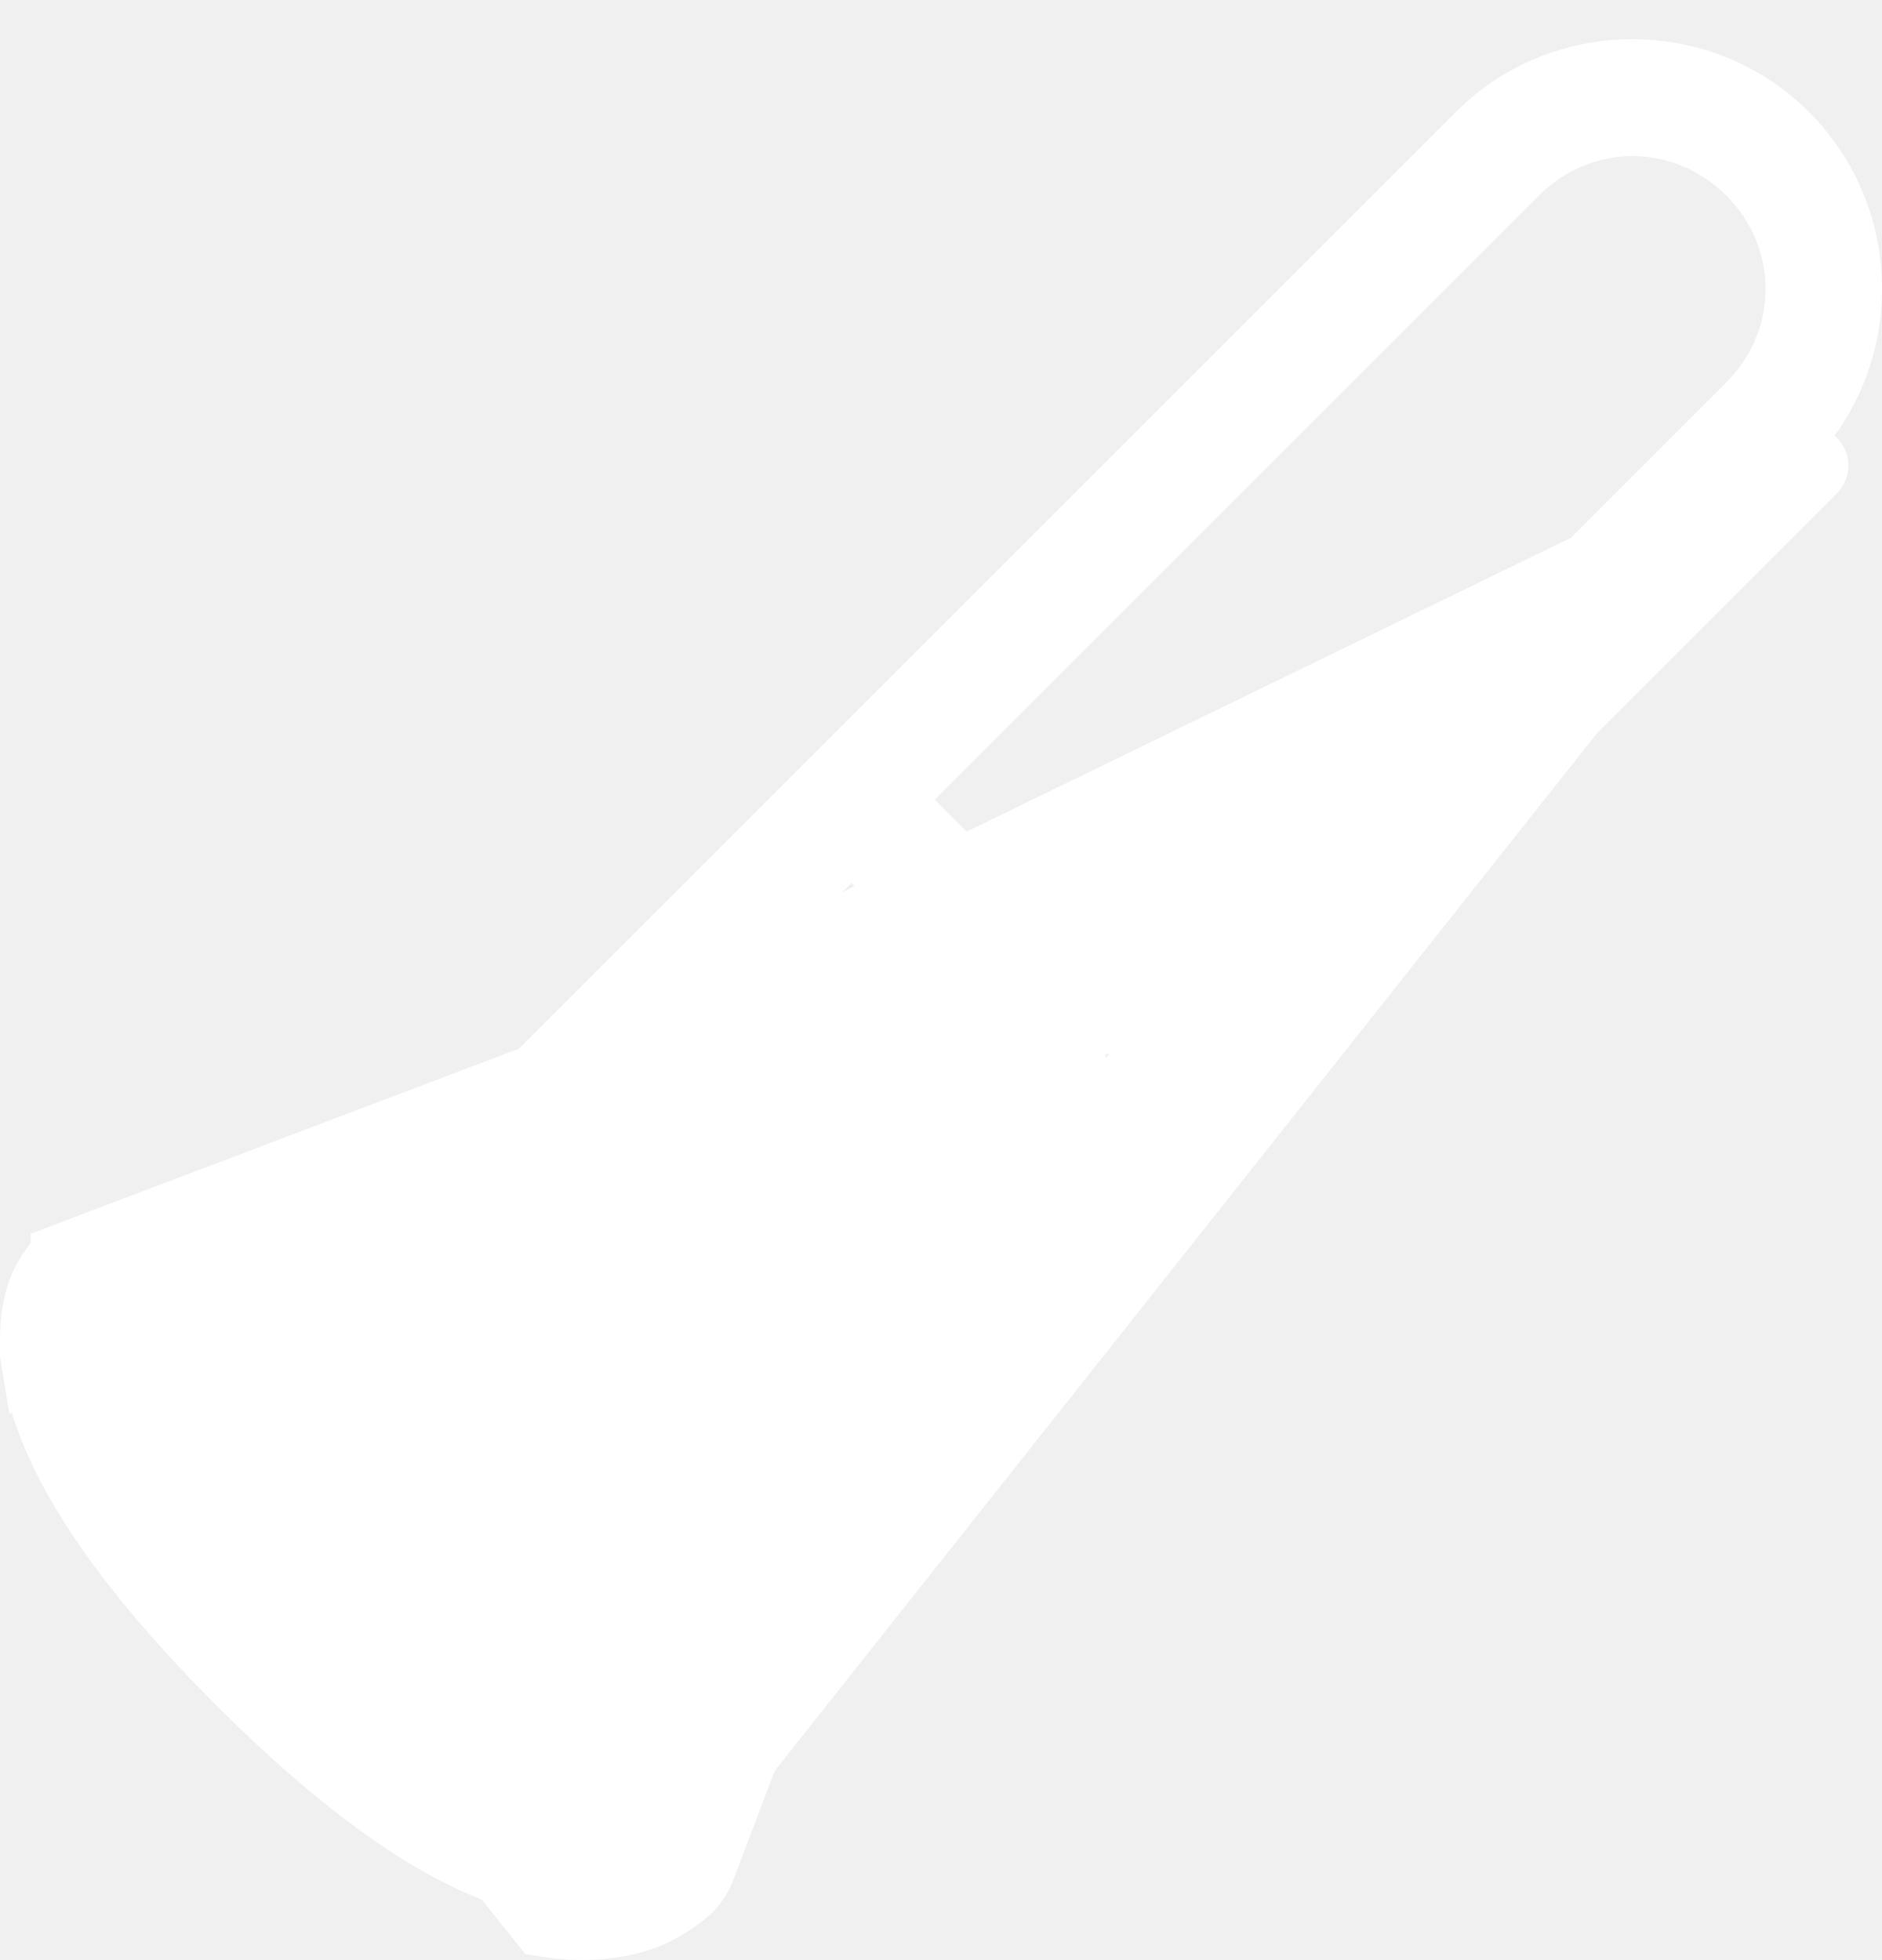
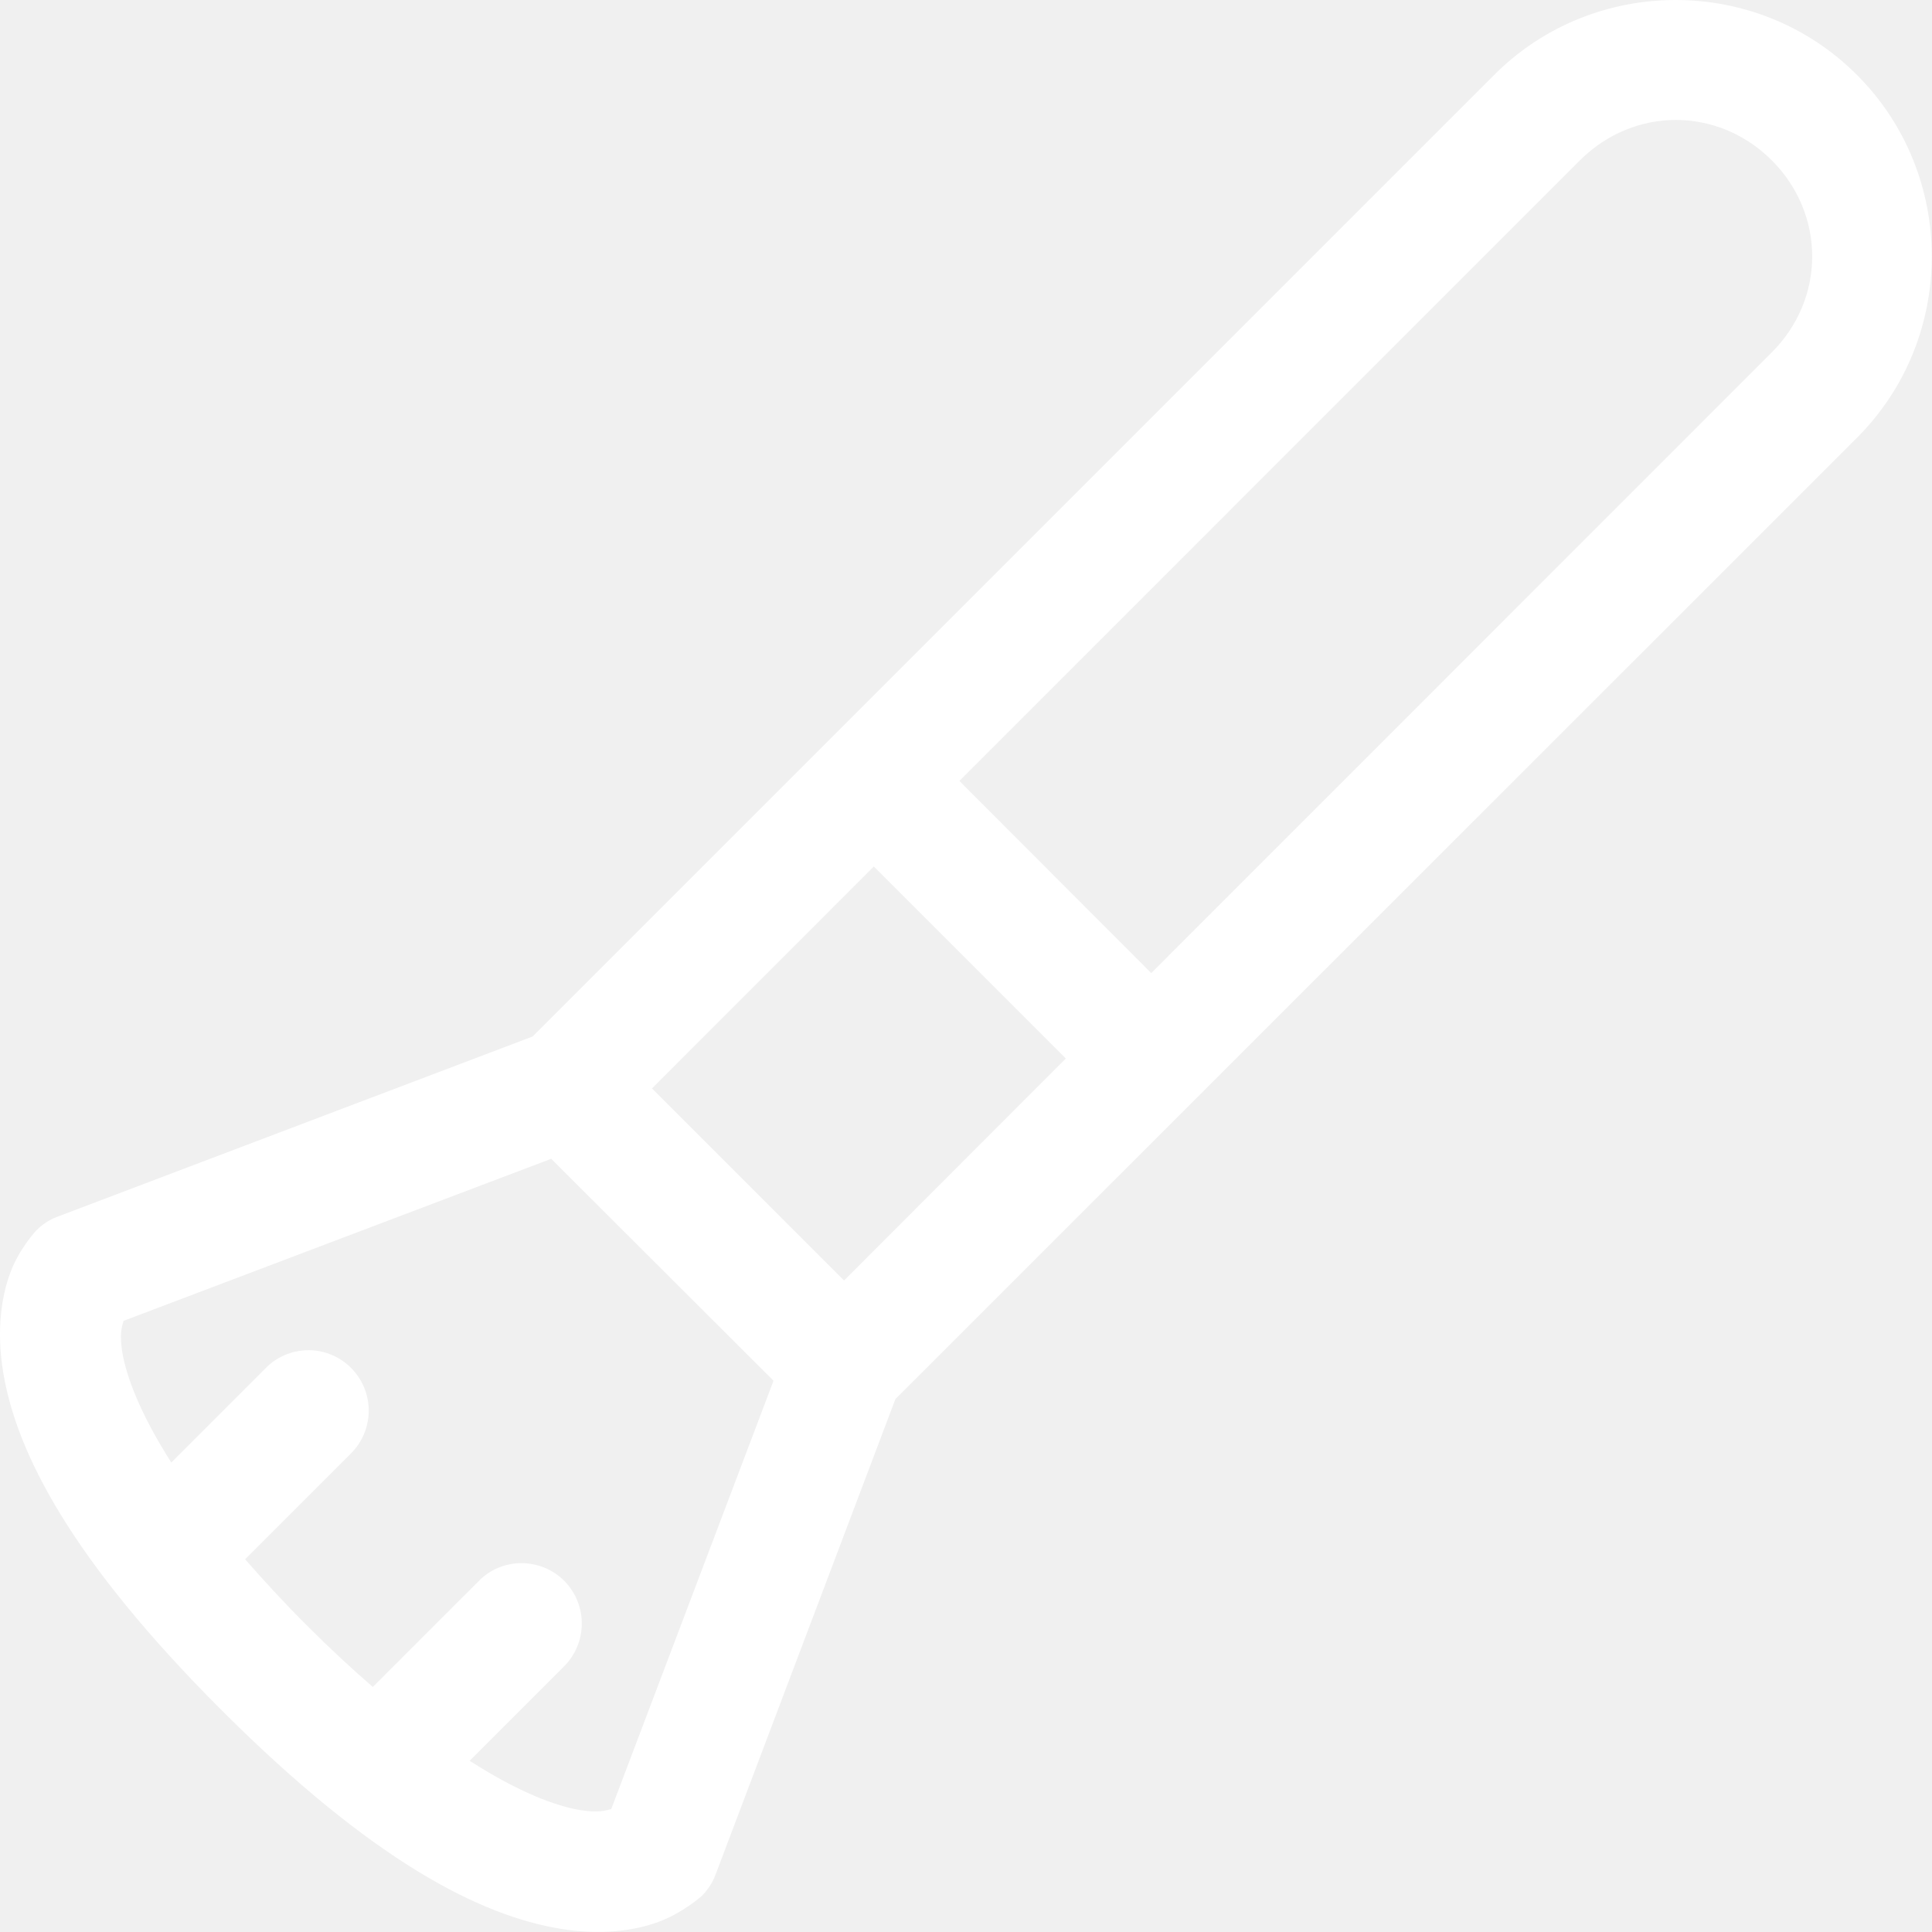
- <svg xmlns="http://www.w3.org/2000/svg" width="24" height="25" viewBox="0 0 24 25" fill="none">
-   <path d="M6.894 13.806L6.794 13.844L0.892 16.081C0.892 16.082 0.892 16.082 0.891 16.082C0.861 16.093 0.834 16.111 0.81 16.133C0.807 16.136 0.803 16.141 0.798 16.147C0.783 16.165 0.761 16.193 0.736 16.228C0.684 16.301 0.629 16.393 0.595 16.486L6.894 13.806ZM6.894 13.806L6.97 13.73L18.917 1.784C19.438 1.262 20.126 1 20.816 1C21.507 1 22.196 1.262 22.717 1.784C23.761 2.828 23.761 4.54 22.717 5.584M6.894 13.806L23.071 5.938M8.719 24.052C8.383 23.682 8.383 23.682 8.383 23.682L8.383 23.682L8.383 23.681L8.382 23.683C8.38 23.684 8.377 23.686 8.374 23.689M8.719 24.052C8.794 23.977 8.853 23.887 8.89 23.787L11.126 17.881L23.071 5.938M8.719 24.052L8.366 23.698C8.369 23.695 8.372 23.692 8.374 23.689M8.719 24.052C8.719 24.052 8.485 24.265 8.187 24.374M8.374 23.689C8.395 23.666 8.412 23.639 8.423 23.61L10.658 17.704L10.696 17.603L10.772 17.527L22.717 5.584M8.374 23.689C8.371 23.692 8.367 23.695 8.362 23.699C8.343 23.715 8.315 23.737 8.278 23.762C8.203 23.815 8.109 23.87 8.015 23.905M22.717 5.584L23.071 5.938M22.717 5.584L22.717 5.584L23.071 5.938M8.015 23.905C8.016 23.905 8.016 23.905 8.016 23.905L8.187 24.374M8.015 23.905C7.8 23.983 7.472 24.037 7.05 23.969L7.05 23.969C6.19 23.829 4.944 23.23 3.11 21.396C1.276 19.561 0.671 18.315 0.531 17.456L0.038 17.536L0.531 17.456C0.463 17.033 0.517 16.699 0.595 16.486L6.97 24.462C7.475 24.544 7.89 24.483 8.187 24.374M8.015 23.905C8.015 23.905 8.015 23.905 8.014 23.905L8.187 24.374M6.973 14.313L7.202 14.541L9.964 17.298L10.193 17.527L10.079 17.829L8.063 23.15L7.973 23.386L7.73 23.454C7.728 23.455 7.726 23.455 7.724 23.456C7.685 23.467 7.606 23.489 7.501 23.498C7.392 23.507 7.271 23.501 7.128 23.478L7.127 23.478C6.748 23.416 6.226 23.215 5.568 22.793L5.484 22.018L6.649 20.854L6.656 20.847L6.656 20.847C6.692 20.812 6.717 20.767 6.727 20.717C6.737 20.668 6.732 20.616 6.713 20.57C6.693 20.523 6.66 20.484 6.618 20.456C6.575 20.429 6.526 20.415 6.476 20.416C6.411 20.419 6.35 20.446 6.305 20.492L6.3 20.497L6.3 20.497L4.99 21.807L4.659 22.137L4.307 21.83C4.042 21.598 3.763 21.343 3.46 21.039C3.157 20.737 2.904 20.46 2.673 20.196L2.366 19.844L2.696 19.513L4.003 18.207L4.01 18.2L4.01 18.2C4.047 18.165 4.072 18.119 4.082 18.07C4.092 18.02 4.087 17.969 4.067 17.922C4.048 17.876 4.014 17.836 3.972 17.809C3.929 17.782 3.879 17.768 3.829 17.77C3.764 17.772 3.703 17.799 3.658 17.845L3.652 17.85L3.652 17.85L2.485 19.018L1.71 18.934C1.288 18.273 1.09 17.751 1.028 17.373L6.973 14.313ZM6.973 14.313L6.671 14.428M6.973 14.313L6.671 14.428M6.671 14.428L1.361 16.437L1.128 16.526M6.671 14.428L1.128 16.526M1.128 16.526L1.058 16.764M1.128 16.526L1.058 16.764M1.058 16.764C1.058 16.767 1.057 16.77 1.056 16.773M1.058 16.764L1.056 16.773M1.056 16.773C1.046 16.807 1.021 16.886 1.011 16.989M1.056 16.773L1.011 16.989M1.011 16.989C1 17.102 1.004 17.226 1.028 17.373L1.011 16.989ZM11.566 9.847L11.213 10.2L11.566 10.553L13.949 12.943L14.657 12.943L22.366 5.234C23.231 4.369 23.232 3.005 22.367 2.14C21.937 1.711 21.38 1.491 20.819 1.491C20.258 1.491 19.702 1.711 19.273 2.14L11.566 9.847ZM11.21 10.91L10.856 10.557L10.503 10.91L7.746 13.667L7.746 14.374L10.132 16.761L10.486 17.114L10.839 16.761L13.596 14.004L13.596 13.296L11.21 10.91Z" fill="white" stroke="white" stroke-miterlimit="1.414" stroke-linecap="round" />
+ <svg xmlns="http://www.w3.org/2000/svg" width="24" height="24" viewBox="0 0 24 24" fill="none">
+   <path d="M20.815 0C19.999 0 19.18 0.31 18.561 0.931L6.616 12.876L0.712 15.115C0.611 15.153 0.523 15.211 0.448 15.288C0.448 15.288 0.235 15.516 0.127 15.813C0.016 16.111 -0.044 16.531 0.038 17.037C0.201 18.047 0.89 19.384 2.757 21.249C4.624 23.114 5.961 23.798 6.969 23.961C7.473 24.043 7.888 23.983 8.186 23.872C8.483 23.762 8.719 23.551 8.719 23.551C8.793 23.476 8.853 23.385 8.889 23.287L11.123 17.38L23.068 5.438C24.307 4.2 24.307 2.17 23.068 0.931C22.449 0.31 21.631 0 20.815 0ZM20.817 1.49C21.247 1.49 21.676 1.658 22.01 1.992C22.679 2.662 22.679 3.708 22.01 4.377L14.301 12.088L11.918 9.701L19.624 1.994C19.96 1.658 20.39 1.49 20.817 1.49ZM10.855 10.764L13.24 13.149L10.485 15.907L8.099 13.521L10.855 10.764ZM6.847 14.395L9.609 17.152L7.593 22.473C7.521 22.492 7.43 22.521 7.204 22.485C6.916 22.437 6.458 22.274 5.834 21.873L6.998 20.709C7.295 20.421 7.305 19.948 7.019 19.648C6.873 19.495 6.669 19.413 6.455 19.418C6.261 19.425 6.076 19.504 5.942 19.646L4.631 20.956C4.372 20.731 4.103 20.483 3.808 20.188C3.515 19.895 3.271 19.627 3.045 19.37L4.351 18.064C4.648 17.776 4.658 17.304 4.372 17.004C4.226 16.85 4.019 16.766 3.808 16.773C3.614 16.78 3.429 16.86 3.295 17.001L2.128 18.168C1.73 17.544 1.567 17.085 1.519 16.797C1.483 16.569 1.514 16.48 1.535 16.408L6.847 14.395Z" fill="white" />
</svg>
